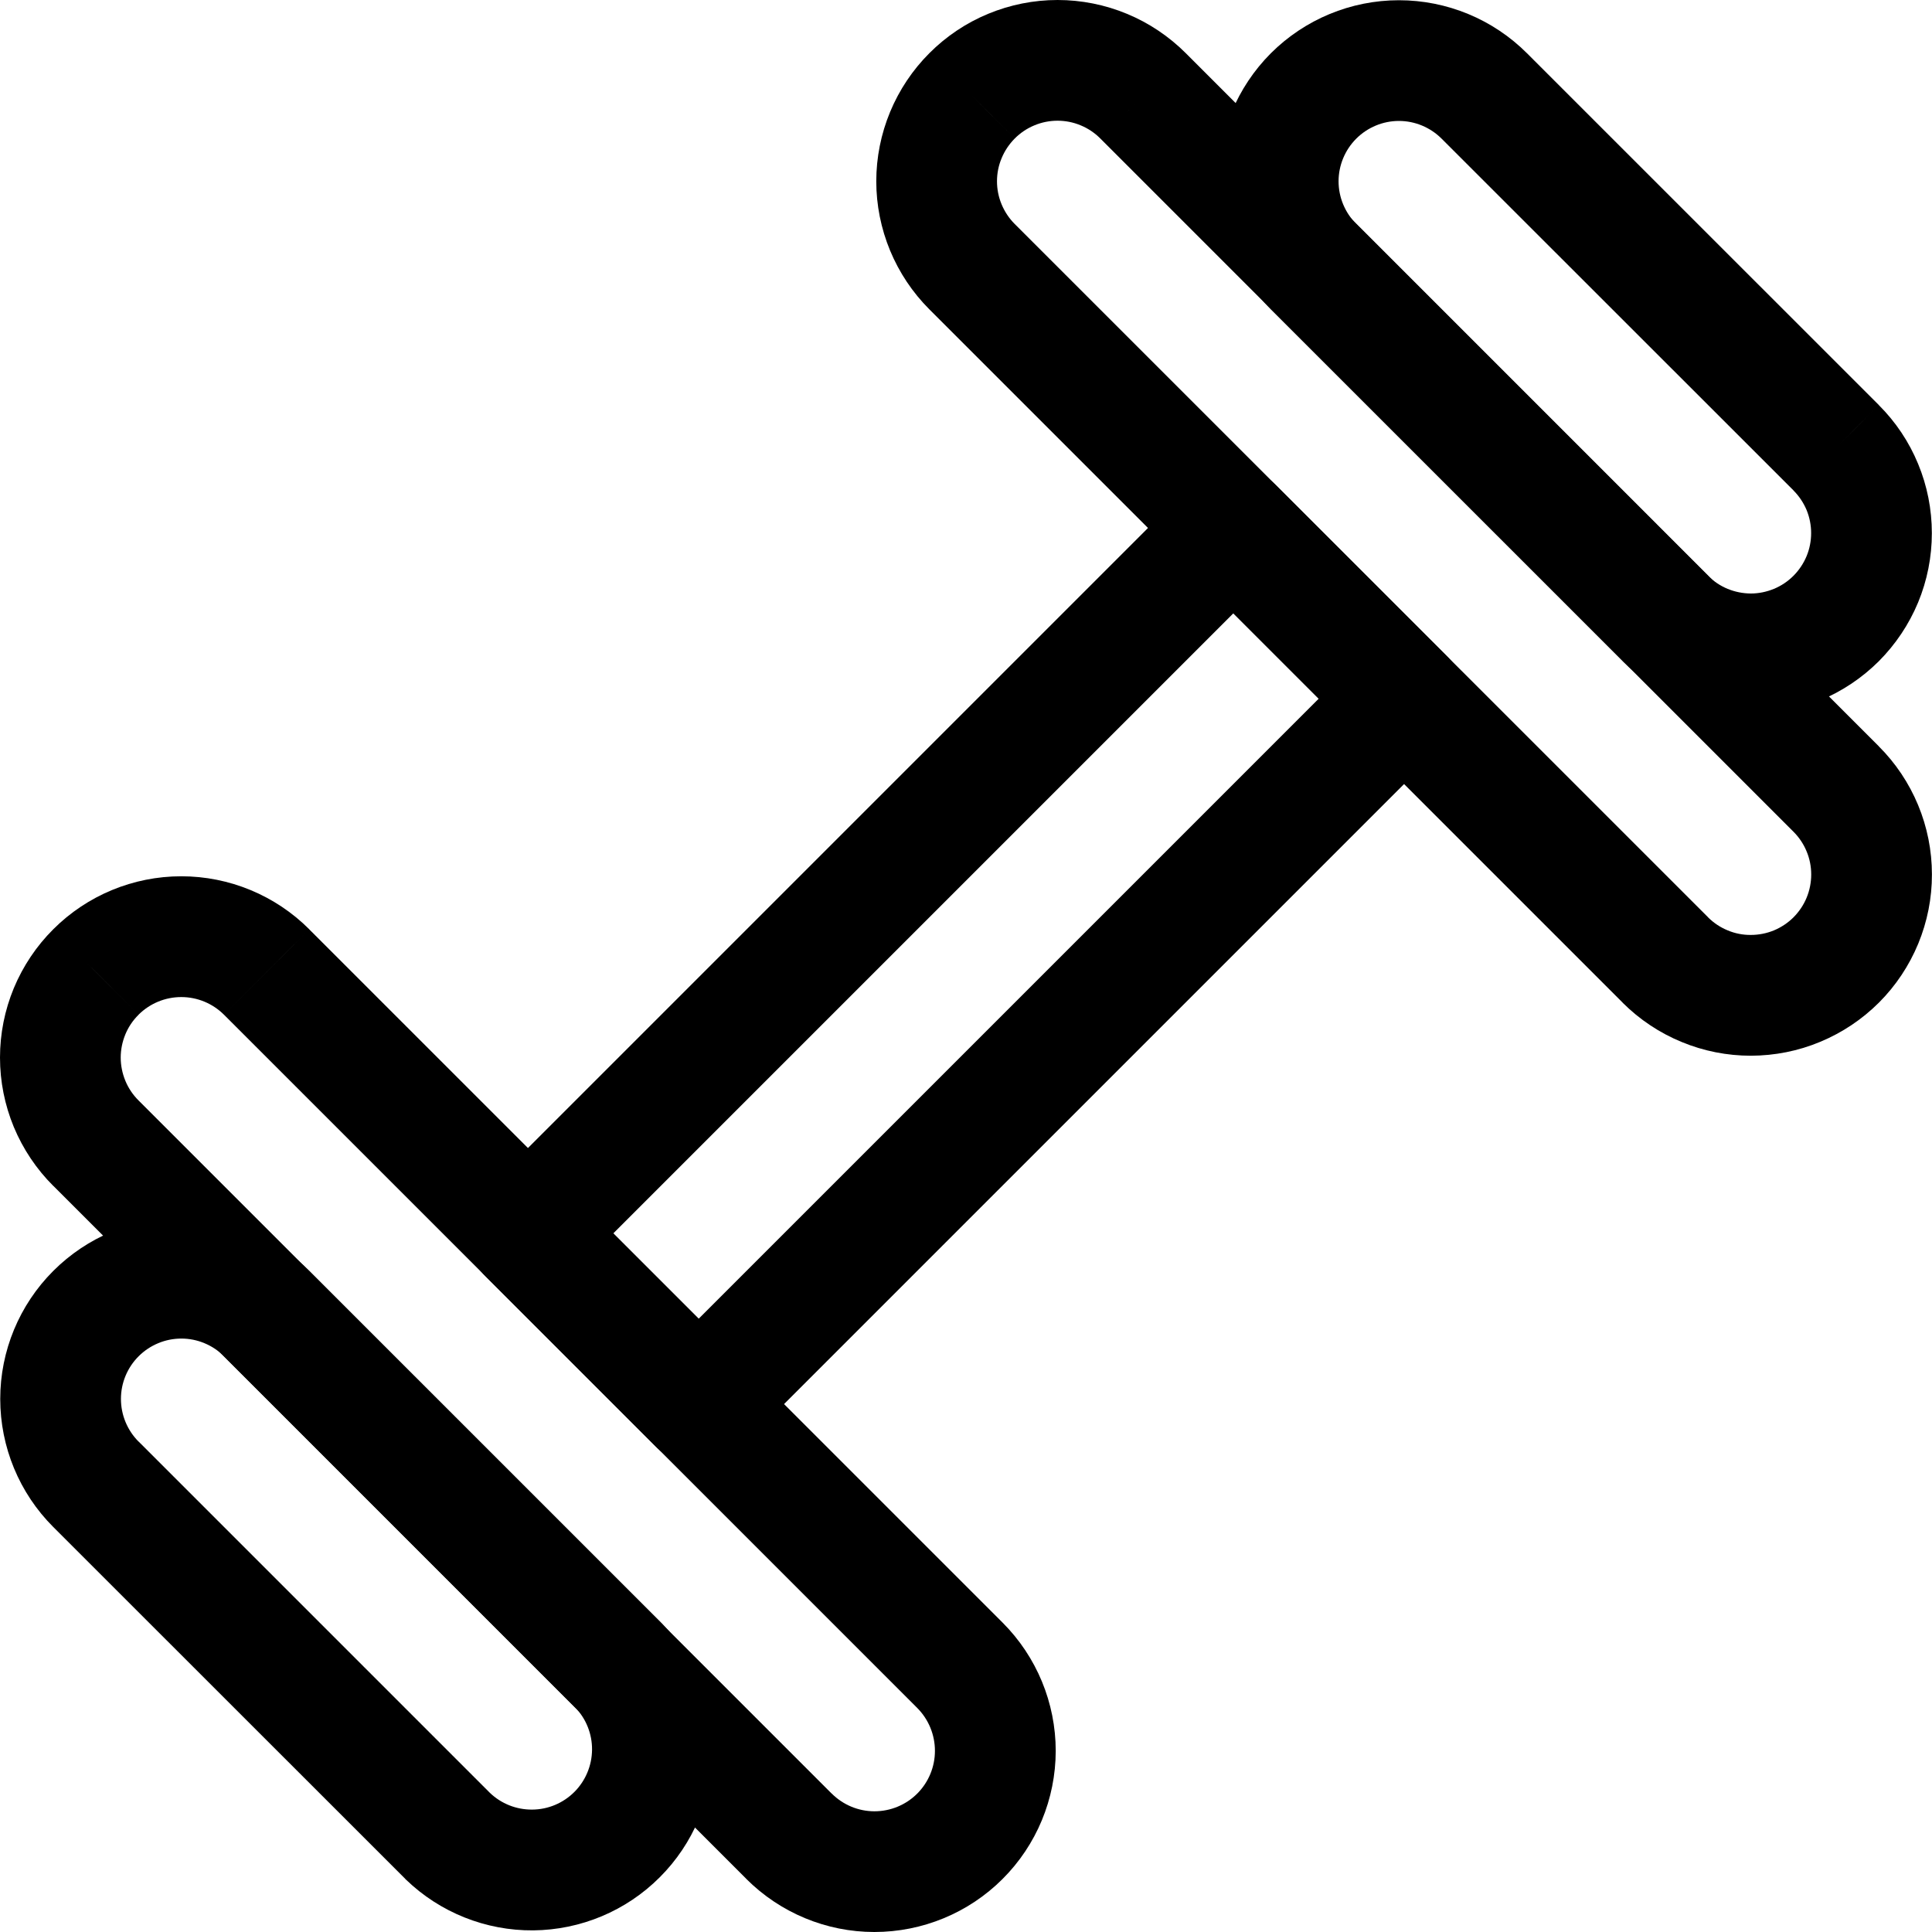
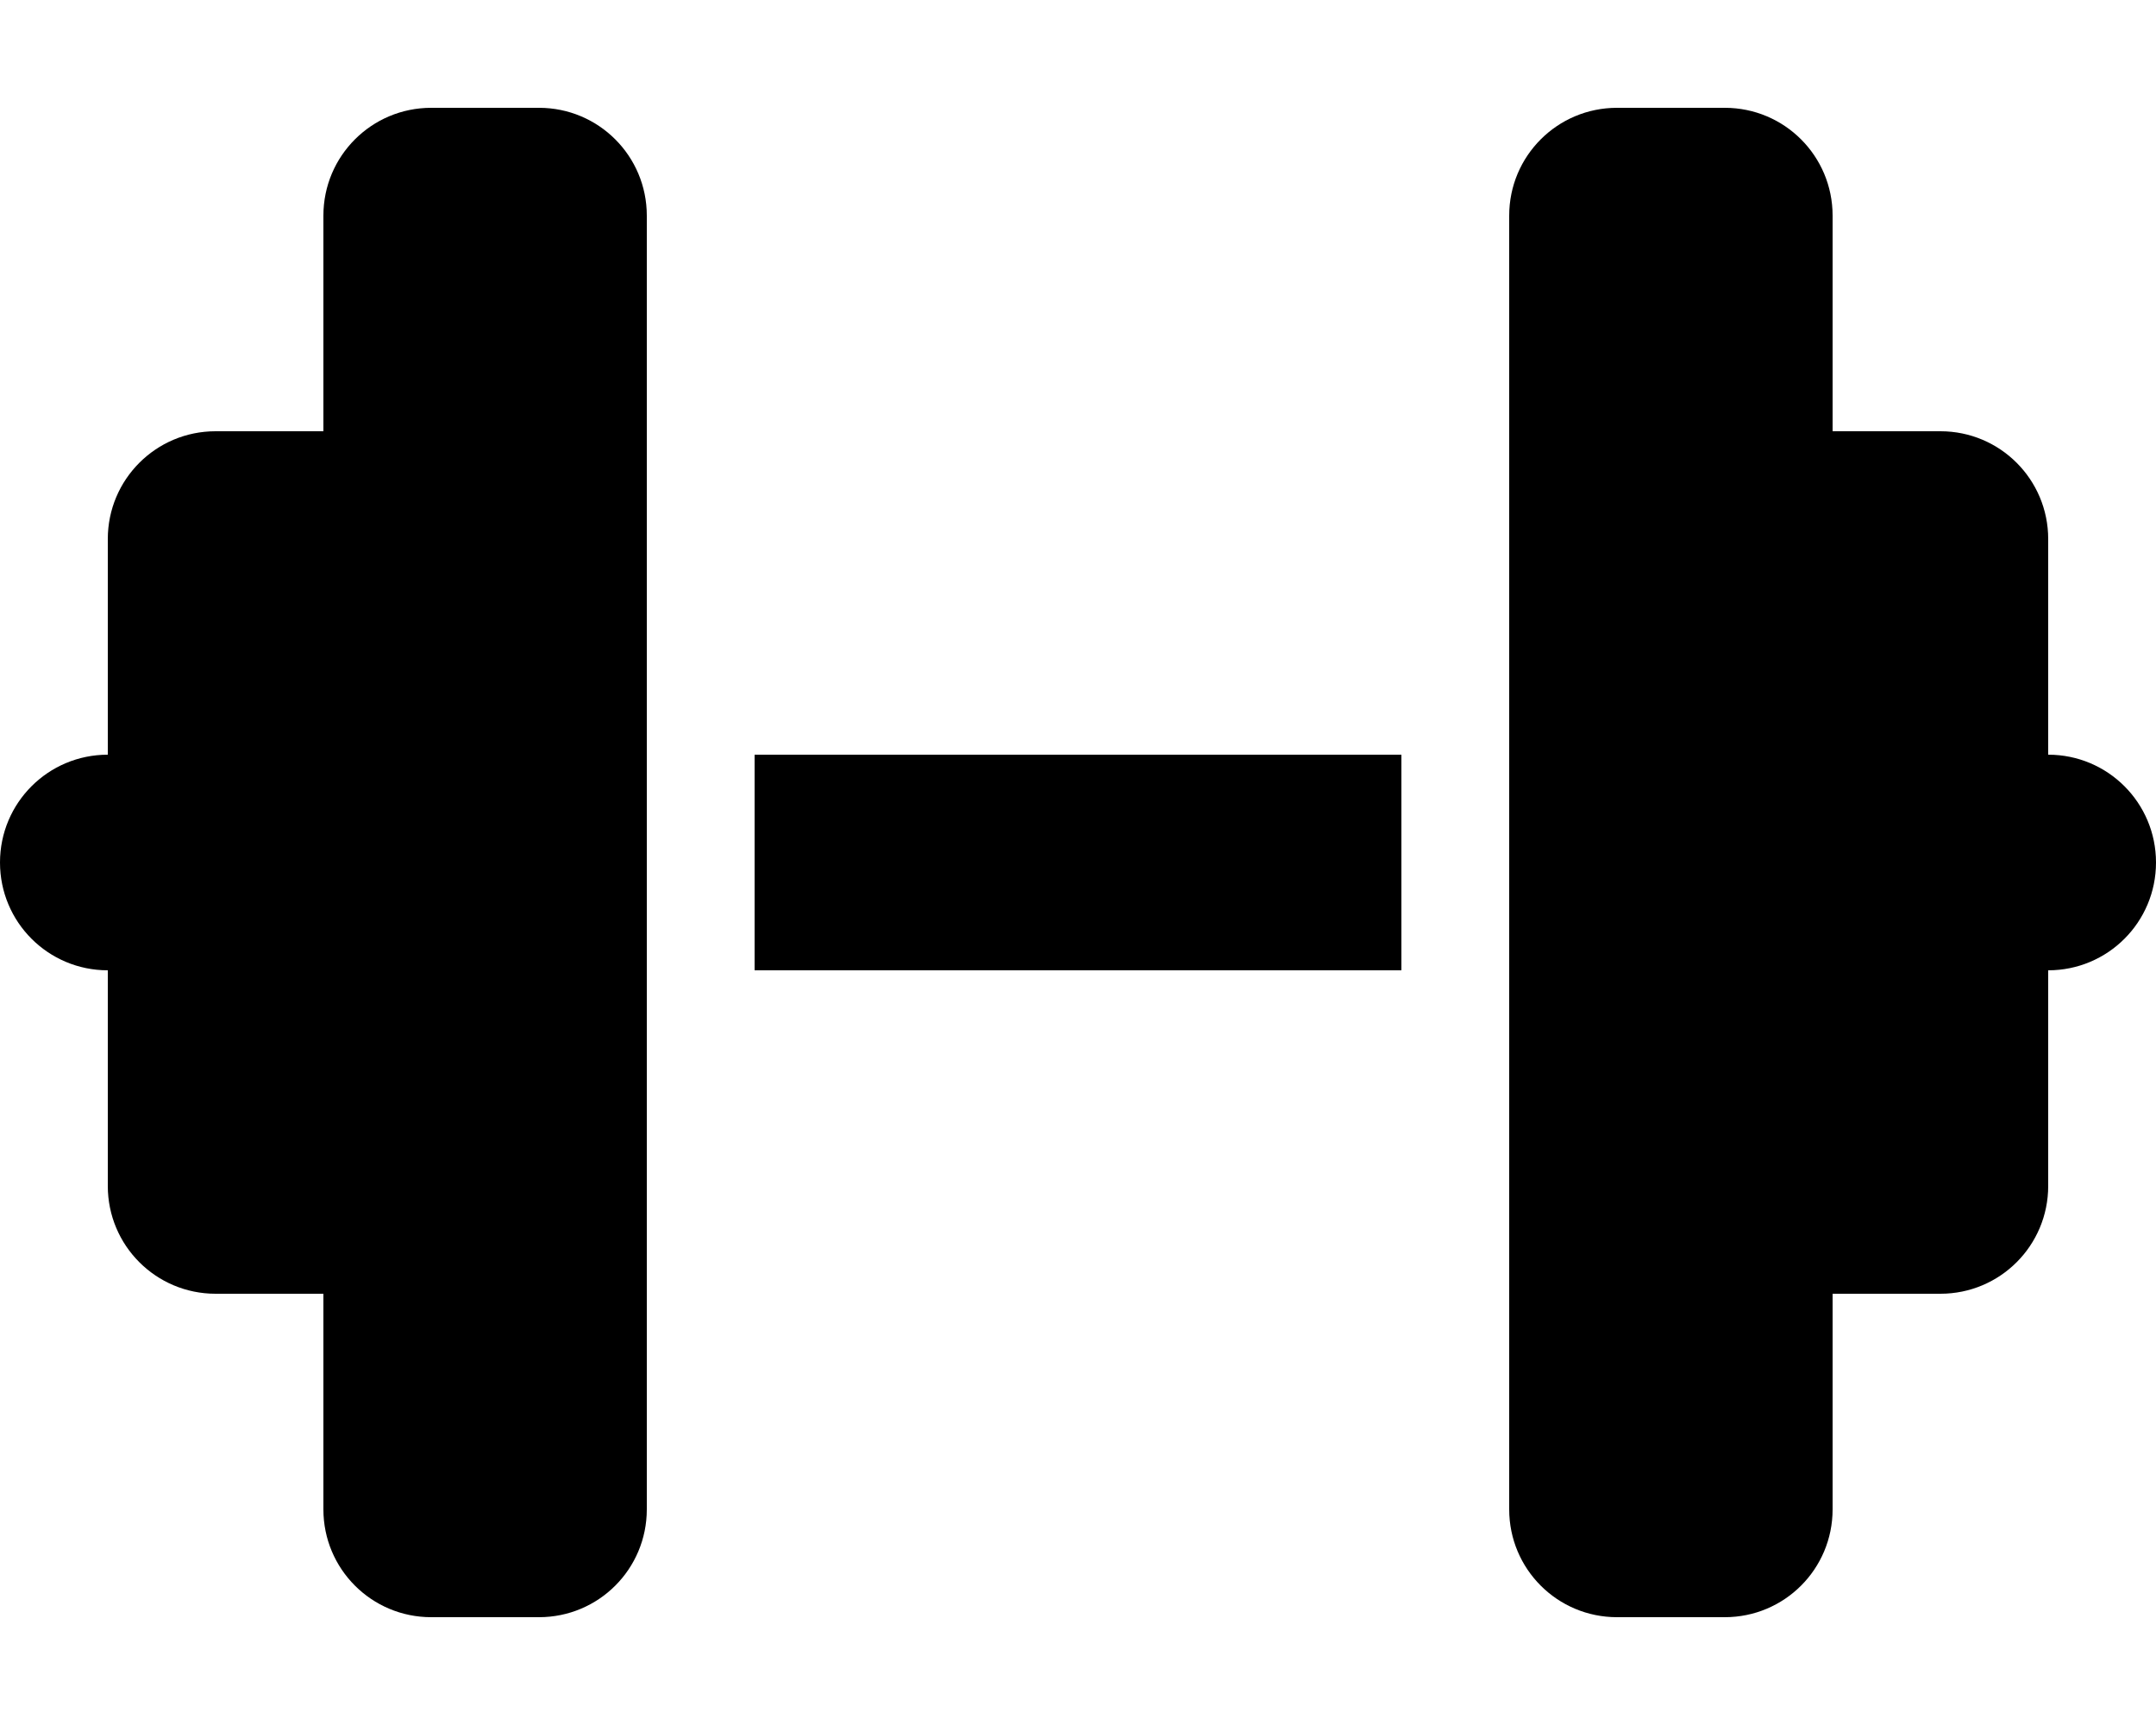
- <svg xmlns="http://www.w3.org/2000/svg" width="800px" height="800px" viewBox="0 0 25 25" fill="currentColor">
-   <path d="M16.998 1.242L16.445 0.689L16.445 0.689L16.998 1.242ZM16.998 3.451L16.445 4.003L16.445 4.003L16.998 3.451ZM21.55 8.003L22.102 7.451L22.102 7.45L21.55 8.003ZM23.76 5.794L24.312 5.242L24.312 5.241L23.76 5.794ZM19.207 1.242L19.759 0.689L19.759 0.689L19.207 1.242ZM18.102 0.784V0.003V0.784ZM16.445 0.689C16.006 1.129 15.759 1.725 15.759 2.346H17.321C17.321 2.139 17.404 1.94 17.55 1.794L16.445 0.689ZM15.759 2.346C15.759 2.967 16.006 3.563 16.445 4.003L17.55 2.898C17.404 2.752 17.321 2.553 17.321 2.346H15.759ZM16.445 4.003L20.998 8.555L22.102 7.45L17.55 2.898L16.445 4.003ZM20.997 8.555C21.215 8.773 21.473 8.945 21.758 9.063L22.356 7.62C22.261 7.581 22.175 7.523 22.102 7.451L20.997 8.555ZM21.758 9.063C22.042 9.181 22.347 9.242 22.654 9.242L22.655 7.68C22.552 7.679 22.451 7.659 22.356 7.62L21.758 9.063ZM22.654 9.242C22.962 9.242 23.267 9.181 23.551 9.064L22.954 7.62C22.859 7.659 22.757 7.68 22.655 7.68L22.654 9.242ZM23.551 9.064C23.836 8.946 24.094 8.773 24.312 8.556L23.207 7.451C23.135 7.523 23.049 7.581 22.954 7.62L23.551 9.064ZM24.312 8.556C24.529 8.338 24.702 8.08 24.82 7.796L23.377 7.197C23.337 7.292 23.28 7.378 23.207 7.451L24.312 8.556ZM24.82 7.796C24.938 7.511 24.998 7.207 24.998 6.899L23.436 6.898C23.436 7.001 23.416 7.103 23.377 7.197L24.82 7.796ZM24.998 6.899C24.998 6.591 24.938 6.286 24.82 6.002L23.377 6.599C23.416 6.694 23.436 6.796 23.436 6.898L24.998 6.899ZM24.82 6.002C24.703 5.718 24.53 5.459 24.312 5.242L23.207 6.346C23.28 6.419 23.337 6.505 23.377 6.599L24.82 6.002ZM24.312 5.241L19.759 0.689L18.654 1.794L23.208 6.346L24.312 5.241ZM19.759 0.689C19.32 0.25 18.724 0.003 18.102 0.003V1.565C18.309 1.565 18.508 1.648 18.654 1.794L19.759 0.689ZM18.102 0.003C17.481 0.003 16.885 0.25 16.445 0.689L17.55 1.794C17.696 1.648 17.895 1.565 18.102 1.565V0.003Z" fill="currentColor" />
-   <path d="M12.578 1.241L13.13 1.793L13.131 1.792L12.578 1.241ZM12.578 3.451L13.13 2.898L13.13 2.898L12.578 3.451ZM21.55 12.423L20.998 12.975L20.998 12.976L21.55 12.423ZM23.759 10.21L23.207 10.762L23.207 10.762L23.759 10.21ZM14.791 1.241L14.238 1.792L14.239 1.793L14.791 1.241ZM13.685 0.781V0V0.781ZM12.026 0.688C11.808 0.906 11.636 1.164 11.518 1.448L12.961 2.047C13 1.952 13.058 1.866 13.13 1.793L12.026 0.688ZM11.518 1.448C11.4 1.733 11.339 2.038 11.339 2.346H12.901C12.901 2.243 12.921 2.141 12.961 2.047L11.518 1.448ZM11.339 2.346C11.339 2.653 11.4 2.958 11.518 3.243L12.961 2.645C12.921 2.55 12.901 2.448 12.901 2.346H11.339ZM11.518 3.243C11.636 3.527 11.808 3.785 12.026 4.003L13.13 2.898C13.058 2.826 13 2.739 12.961 2.645L11.518 3.243ZM12.026 4.003L20.998 12.975L22.103 11.87L13.13 2.898L12.026 4.003ZM20.998 12.976C21.216 13.193 21.475 13.366 21.76 13.483L22.356 12.039C22.261 12 22.175 11.943 22.102 11.87L20.998 12.976ZM21.76 13.483C22.044 13.601 22.349 13.661 22.657 13.661L22.655 12.098C22.553 12.099 22.451 12.079 22.356 12.039L21.76 13.483ZM22.657 13.661C22.965 13.66 23.27 13.6 23.554 13.481L22.955 12.039C22.86 12.078 22.758 12.098 22.655 12.098L22.657 13.661ZM23.554 13.481C23.838 13.363 24.097 13.19 24.314 12.973L23.209 11.869C23.136 11.942 23.05 11.999 22.955 12.039L23.554 13.481ZM24.314 12.973C24.532 12.755 24.704 12.496 24.822 12.211L23.378 11.615C23.339 11.71 23.281 11.796 23.209 11.869L24.314 12.973ZM24.822 12.211C24.939 11.927 25 11.622 24.999 11.314L23.437 11.316C23.437 11.418 23.417 11.52 23.378 11.615L24.822 12.211ZM24.999 11.314C24.999 11.006 24.938 10.701 24.82 10.417L23.377 11.016C23.417 11.111 23.437 11.213 23.437 11.316L24.999 11.314ZM24.82 10.417C24.702 10.133 24.529 9.874 24.311 9.657L23.207 10.762C23.28 10.835 23.338 10.921 23.377 11.016L24.82 10.417ZM24.312 9.657L15.344 0.688L14.239 1.793L23.207 10.762L24.312 9.657ZM15.345 0.689C15.127 0.471 14.868 0.297 14.583 0.179L13.984 1.622C14.079 1.661 14.165 1.719 14.238 1.792L15.345 0.689ZM14.583 0.179C14.299 0.061 13.993 0 13.685 0V1.562C13.787 1.562 13.889 1.582 13.984 1.622L14.583 0.179ZM13.685 0C13.376 0 13.071 0.061 12.786 0.179L13.385 1.622C13.48 1.582 13.582 1.562 13.685 1.562V0ZM12.786 0.179C12.501 0.297 12.242 0.471 12.025 0.689L13.131 1.792C13.204 1.719 13.29 1.661 13.385 1.622L12.786 0.179Z" fill="currentColor" />
-   <path d="M1.242 16.998L1.794 17.55L1.794 17.55L1.242 16.998ZM3.452 16.998L2.899 17.55L2.899 17.55L3.452 16.998ZM8.004 21.55L8.566 21.007L8.556 20.998L8.004 21.55ZM5.795 23.759L5.242 24.311L5.252 24.321L5.795 23.759ZM1.242 19.207L0.689 19.759L0.689 19.759L1.242 19.207ZM0.784 18.102H0.003H0.784ZM1.794 17.55C1.867 17.477 1.953 17.42 2.047 17.381L1.449 15.937C1.165 16.055 0.907 16.228 0.689 16.446L1.794 17.55ZM2.047 17.381C2.142 17.341 2.244 17.321 2.347 17.321V15.759C2.039 15.759 1.734 15.819 1.449 15.937L2.047 17.381ZM2.347 17.321C2.449 17.321 2.551 17.341 2.646 17.381L3.244 15.937C2.959 15.819 2.654 15.759 2.347 15.759V17.321ZM2.646 17.381C2.74 17.42 2.826 17.477 2.899 17.55L4.004 16.446C3.786 16.228 3.528 16.055 3.244 15.937L2.646 17.381ZM2.899 17.55L7.451 22.102L8.556 20.998L4.004 16.446L2.899 17.55ZM7.442 22.093C7.584 22.24 7.663 22.437 7.661 22.642L9.223 22.656C9.229 22.041 8.992 21.449 8.566 21.008L7.442 22.093ZM7.661 22.642C7.659 22.847 7.577 23.043 7.432 23.188L8.537 24.292C8.972 23.858 9.218 23.27 9.223 22.656L7.661 22.642ZM7.432 23.188C7.288 23.332 7.092 23.415 6.887 23.416L6.9 24.979C7.515 24.973 8.103 24.727 8.537 24.292L7.432 23.188ZM6.887 23.416C6.682 23.418 6.485 23.34 6.337 23.197L5.252 24.321C5.694 24.748 6.286 24.984 6.9 24.979L6.887 23.416ZM6.347 23.207L1.794 18.654L0.689 19.759L5.243 24.311L6.347 23.207ZM1.794 18.655C1.647 18.508 1.565 18.309 1.565 18.102H0.003C0.003 18.724 0.25 19.32 0.689 19.759L1.794 18.655ZM1.565 18.102C1.565 17.895 1.647 17.697 1.794 17.55L0.689 16.446C0.25 16.885 0.003 17.481 0.003 18.102H1.565Z" fill="currentColor" />
-   <path d="M1.241 12.578L1.792 13.132L1.793 13.13L1.241 12.578ZM3.45 12.578L4.002 12.026L4.002 12.025L3.45 12.578ZM12.422 21.55L12.975 20.998L12.975 20.998L12.422 21.55ZM10.209 23.76L10.762 23.208L10.761 23.208L10.209 23.76ZM1.241 14.792L1.793 14.24L1.792 14.239L1.241 14.792ZM0.781 13.685H1.562H0.781ZM1.793 13.13C1.94 12.984 2.138 12.902 2.346 12.902V11.339C1.724 11.339 1.128 11.586 0.689 12.025L1.793 13.13ZM2.346 12.902C2.553 12.902 2.751 12.984 2.898 13.13L4.002 12.025C3.563 11.586 2.967 11.339 2.346 11.339V12.902ZM2.898 13.13L11.87 22.102L12.975 20.998L4.002 12.026L2.898 13.13ZM11.87 22.102C12.016 22.249 12.098 22.448 12.098 22.656L13.661 22.657C13.661 22.035 13.414 21.438 12.975 20.998L11.87 22.102ZM12.098 22.656C12.098 22.863 12.016 23.062 11.869 23.209L12.973 24.314C13.413 23.875 13.66 23.279 13.661 22.657L12.098 22.656ZM11.869 23.209C11.722 23.356 11.523 23.438 11.315 23.438L11.314 25C11.936 25 12.533 24.754 12.973 24.314L11.869 23.209ZM11.315 23.438C11.107 23.438 10.909 23.355 10.762 23.208L9.656 24.312C10.096 24.752 10.692 25 11.314 25L11.315 23.438ZM10.761 23.208L1.793 14.24L0.689 15.344L9.657 24.312L10.761 23.208ZM1.792 14.239C1.719 14.166 1.661 14.08 1.622 13.985L0.179 14.584C0.298 14.869 0.471 15.128 0.69 15.346L1.792 14.239ZM1.622 13.985C1.583 13.89 1.562 13.788 1.562 13.685H0C0 13.994 0.061 14.299 0.179 14.584L1.622 13.985ZM1.562 13.685C1.562 13.582 1.583 13.48 1.622 13.385L0.179 12.786C0.061 13.071 0 13.376 0 13.685H1.562ZM1.622 13.385C1.661 13.29 1.719 13.204 1.792 13.132L0.69 12.024C0.471 12.242 0.298 12.501 0.179 12.786L1.622 13.385Z" fill="currentColor" />
-   <path d="M6.832 15.96L6.279 15.408C6.133 15.554 6.05 15.753 6.05 15.96C6.05 16.167 6.133 16.366 6.279 16.512L6.832 15.96ZM15.96 6.832L16.512 6.28C16.365 6.133 16.167 6.051 15.96 6.051C15.752 6.051 15.554 6.133 15.407 6.28L15.96 6.832ZM18.169 9.041L18.721 9.593C19.026 9.288 19.026 8.794 18.721 8.489L18.169 9.041ZM9.041 18.169L8.488 18.721C8.635 18.868 8.834 18.95 9.041 18.95C9.248 18.95 9.447 18.868 9.593 18.721L9.041 18.169ZM7.384 16.512L16.512 7.384L15.407 6.28L6.279 15.408L7.384 16.512ZM15.407 7.384L17.616 9.593L18.721 8.489L16.512 6.28L15.407 7.384ZM17.616 8.489L8.488 17.617L9.593 18.721L18.721 9.593L17.616 8.489ZM9.593 17.617L7.384 15.408L6.279 16.512L8.488 18.721L9.593 17.617Z" fill="currentColor" />
+ <svg xmlns="http://www.w3.org/2000/svg" viewBox="0 0 640 512" fill="currentColor">
+   <path d="M96 64c0-17.7 14.3-32 32-32h32c17.7 0 32 14.3 32 32V224v64V448c0 17.7-14.3 32-32 32H128c-17.7 0-32-14.3-32-32V384H64c-17.7 0-32-14.3-32-32V288c-17.7 0-32-14.3-32-32s14.3-32 32-32V160c0-17.7 14.3-32 32-32H96V64zm448 0v64h32c17.7 0 32 14.3 32 32v64c17.7 0 32 14.3 32 32s-14.3 32-32 32v64c0 17.7-14.3 32-32 32H544v64c0 17.7-14.3 32-32 32H480c-17.7 0-32-14.3-32-32V288 224 64c0-17.7 14.3-32 32-32h32c17.7 0 32 14.3 32 32zM416 224v64H224V224H416z" />
</svg>
